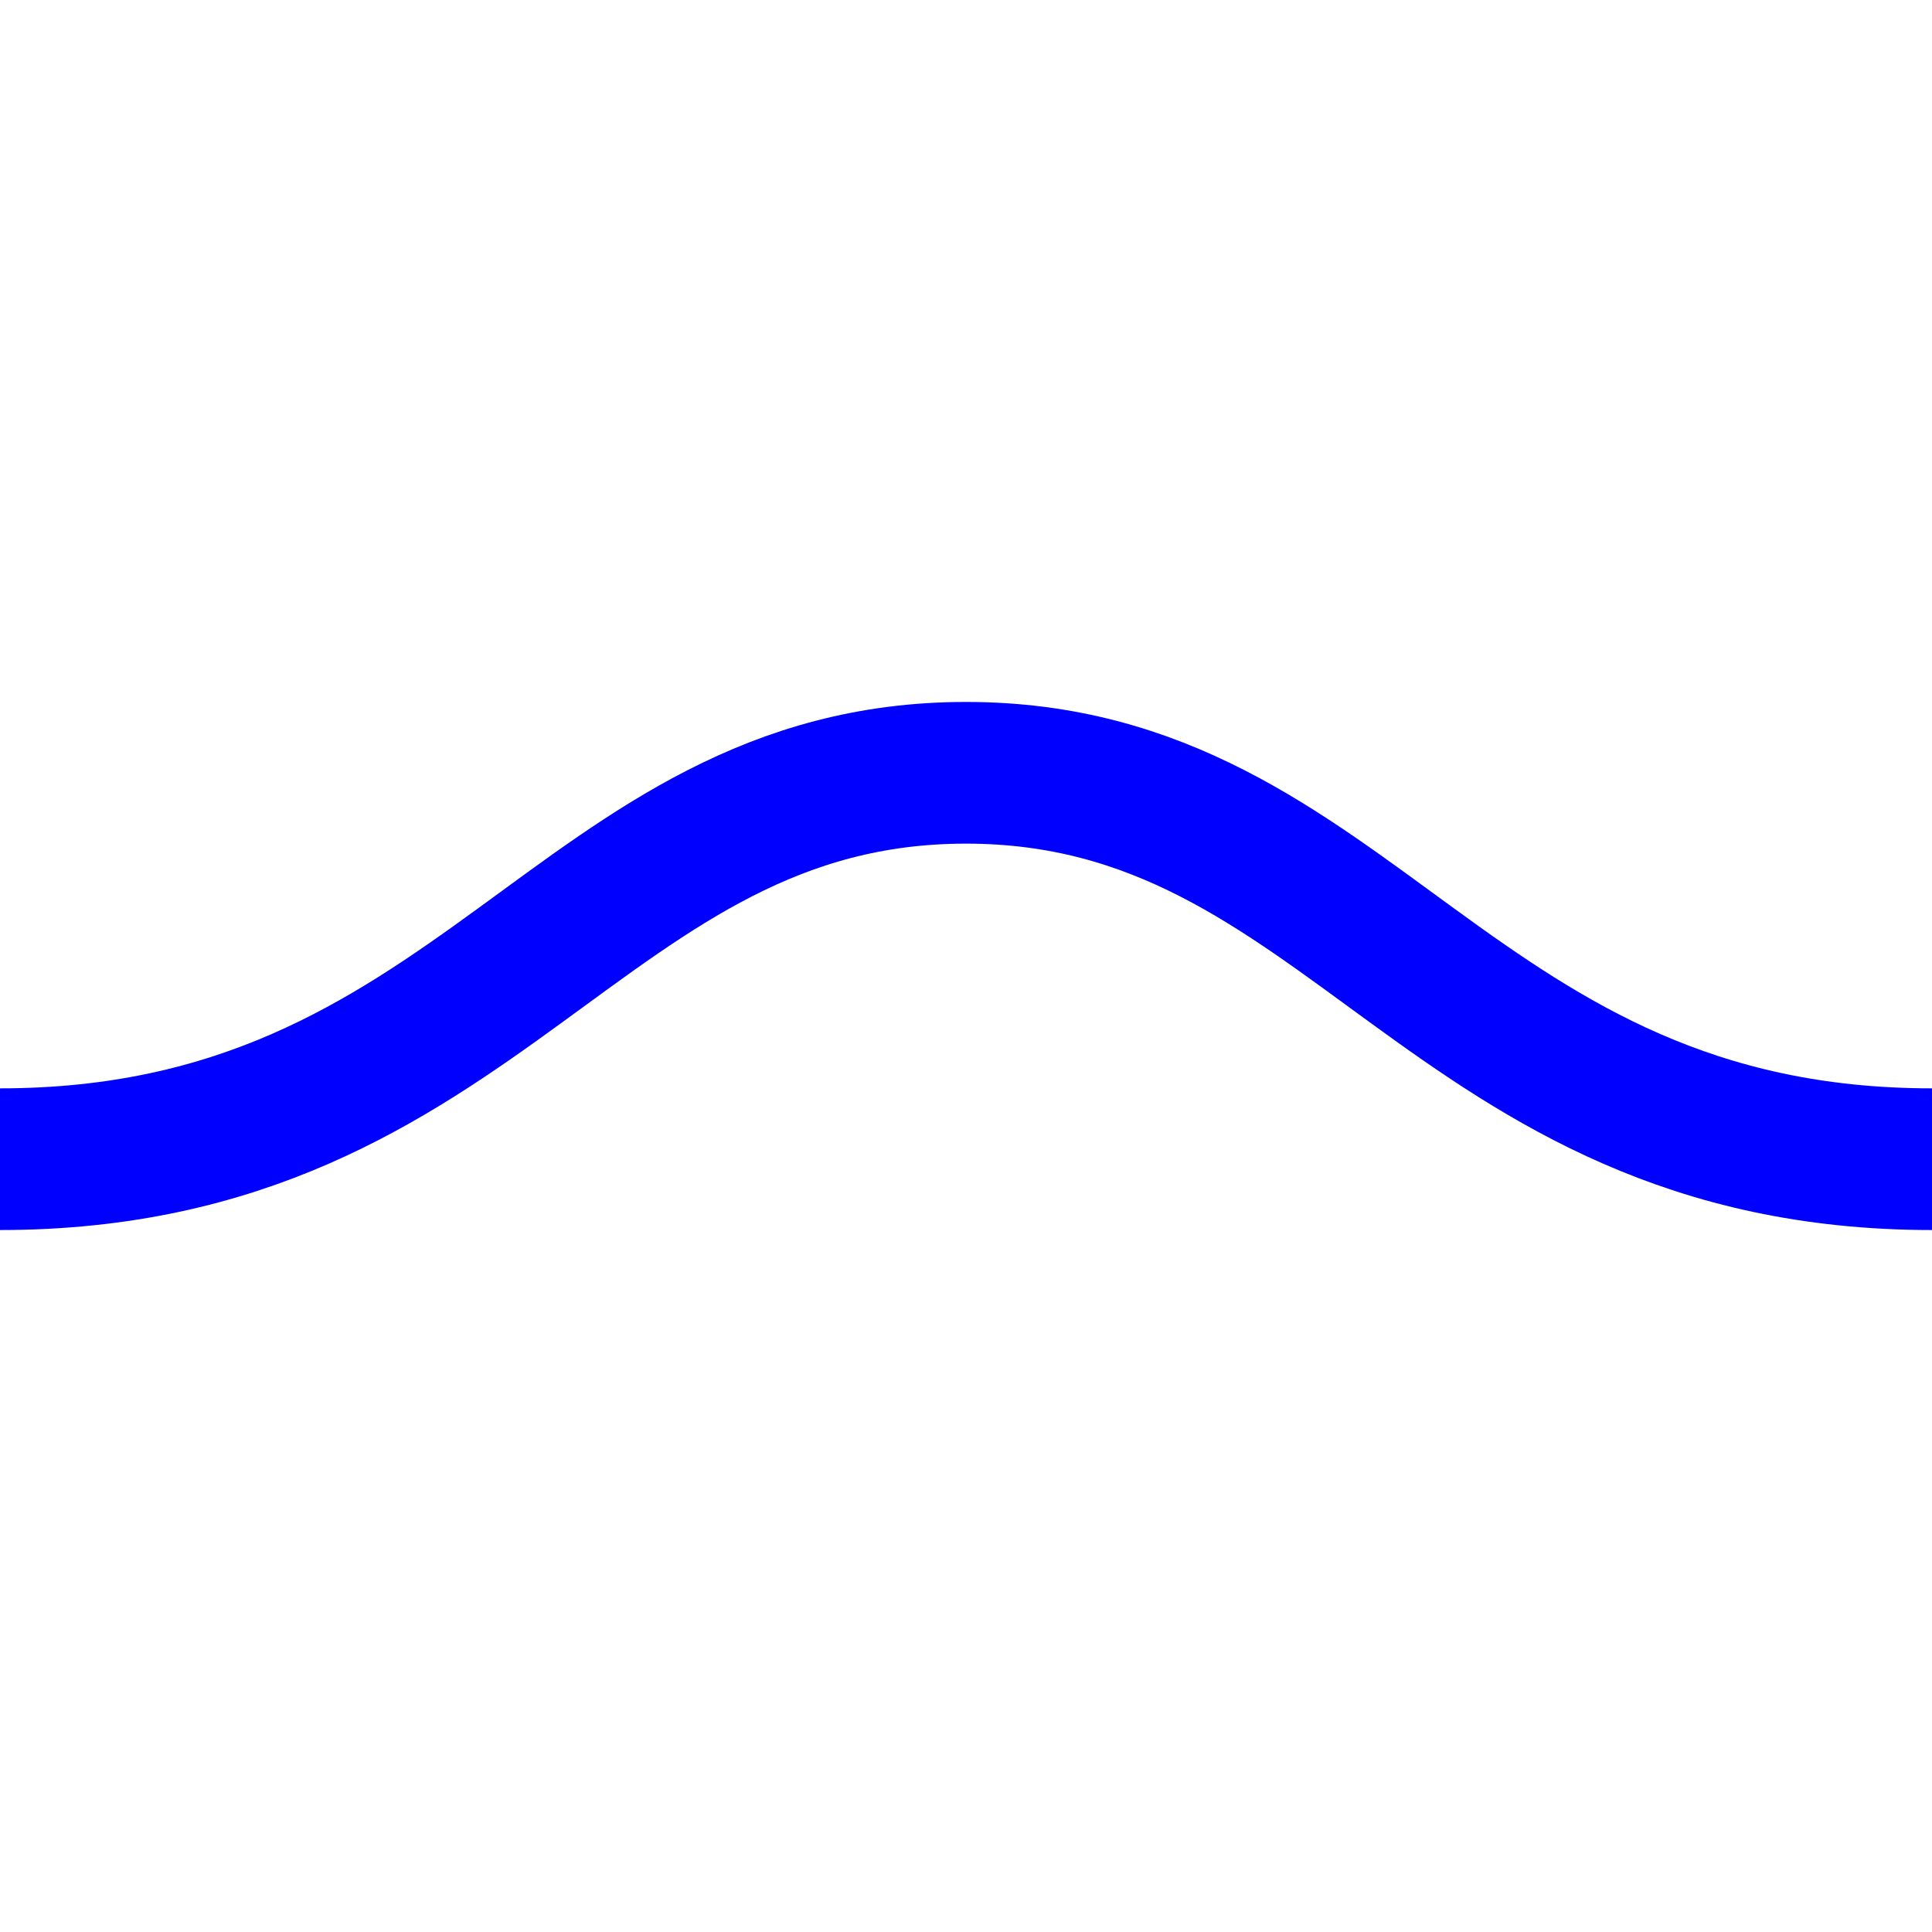
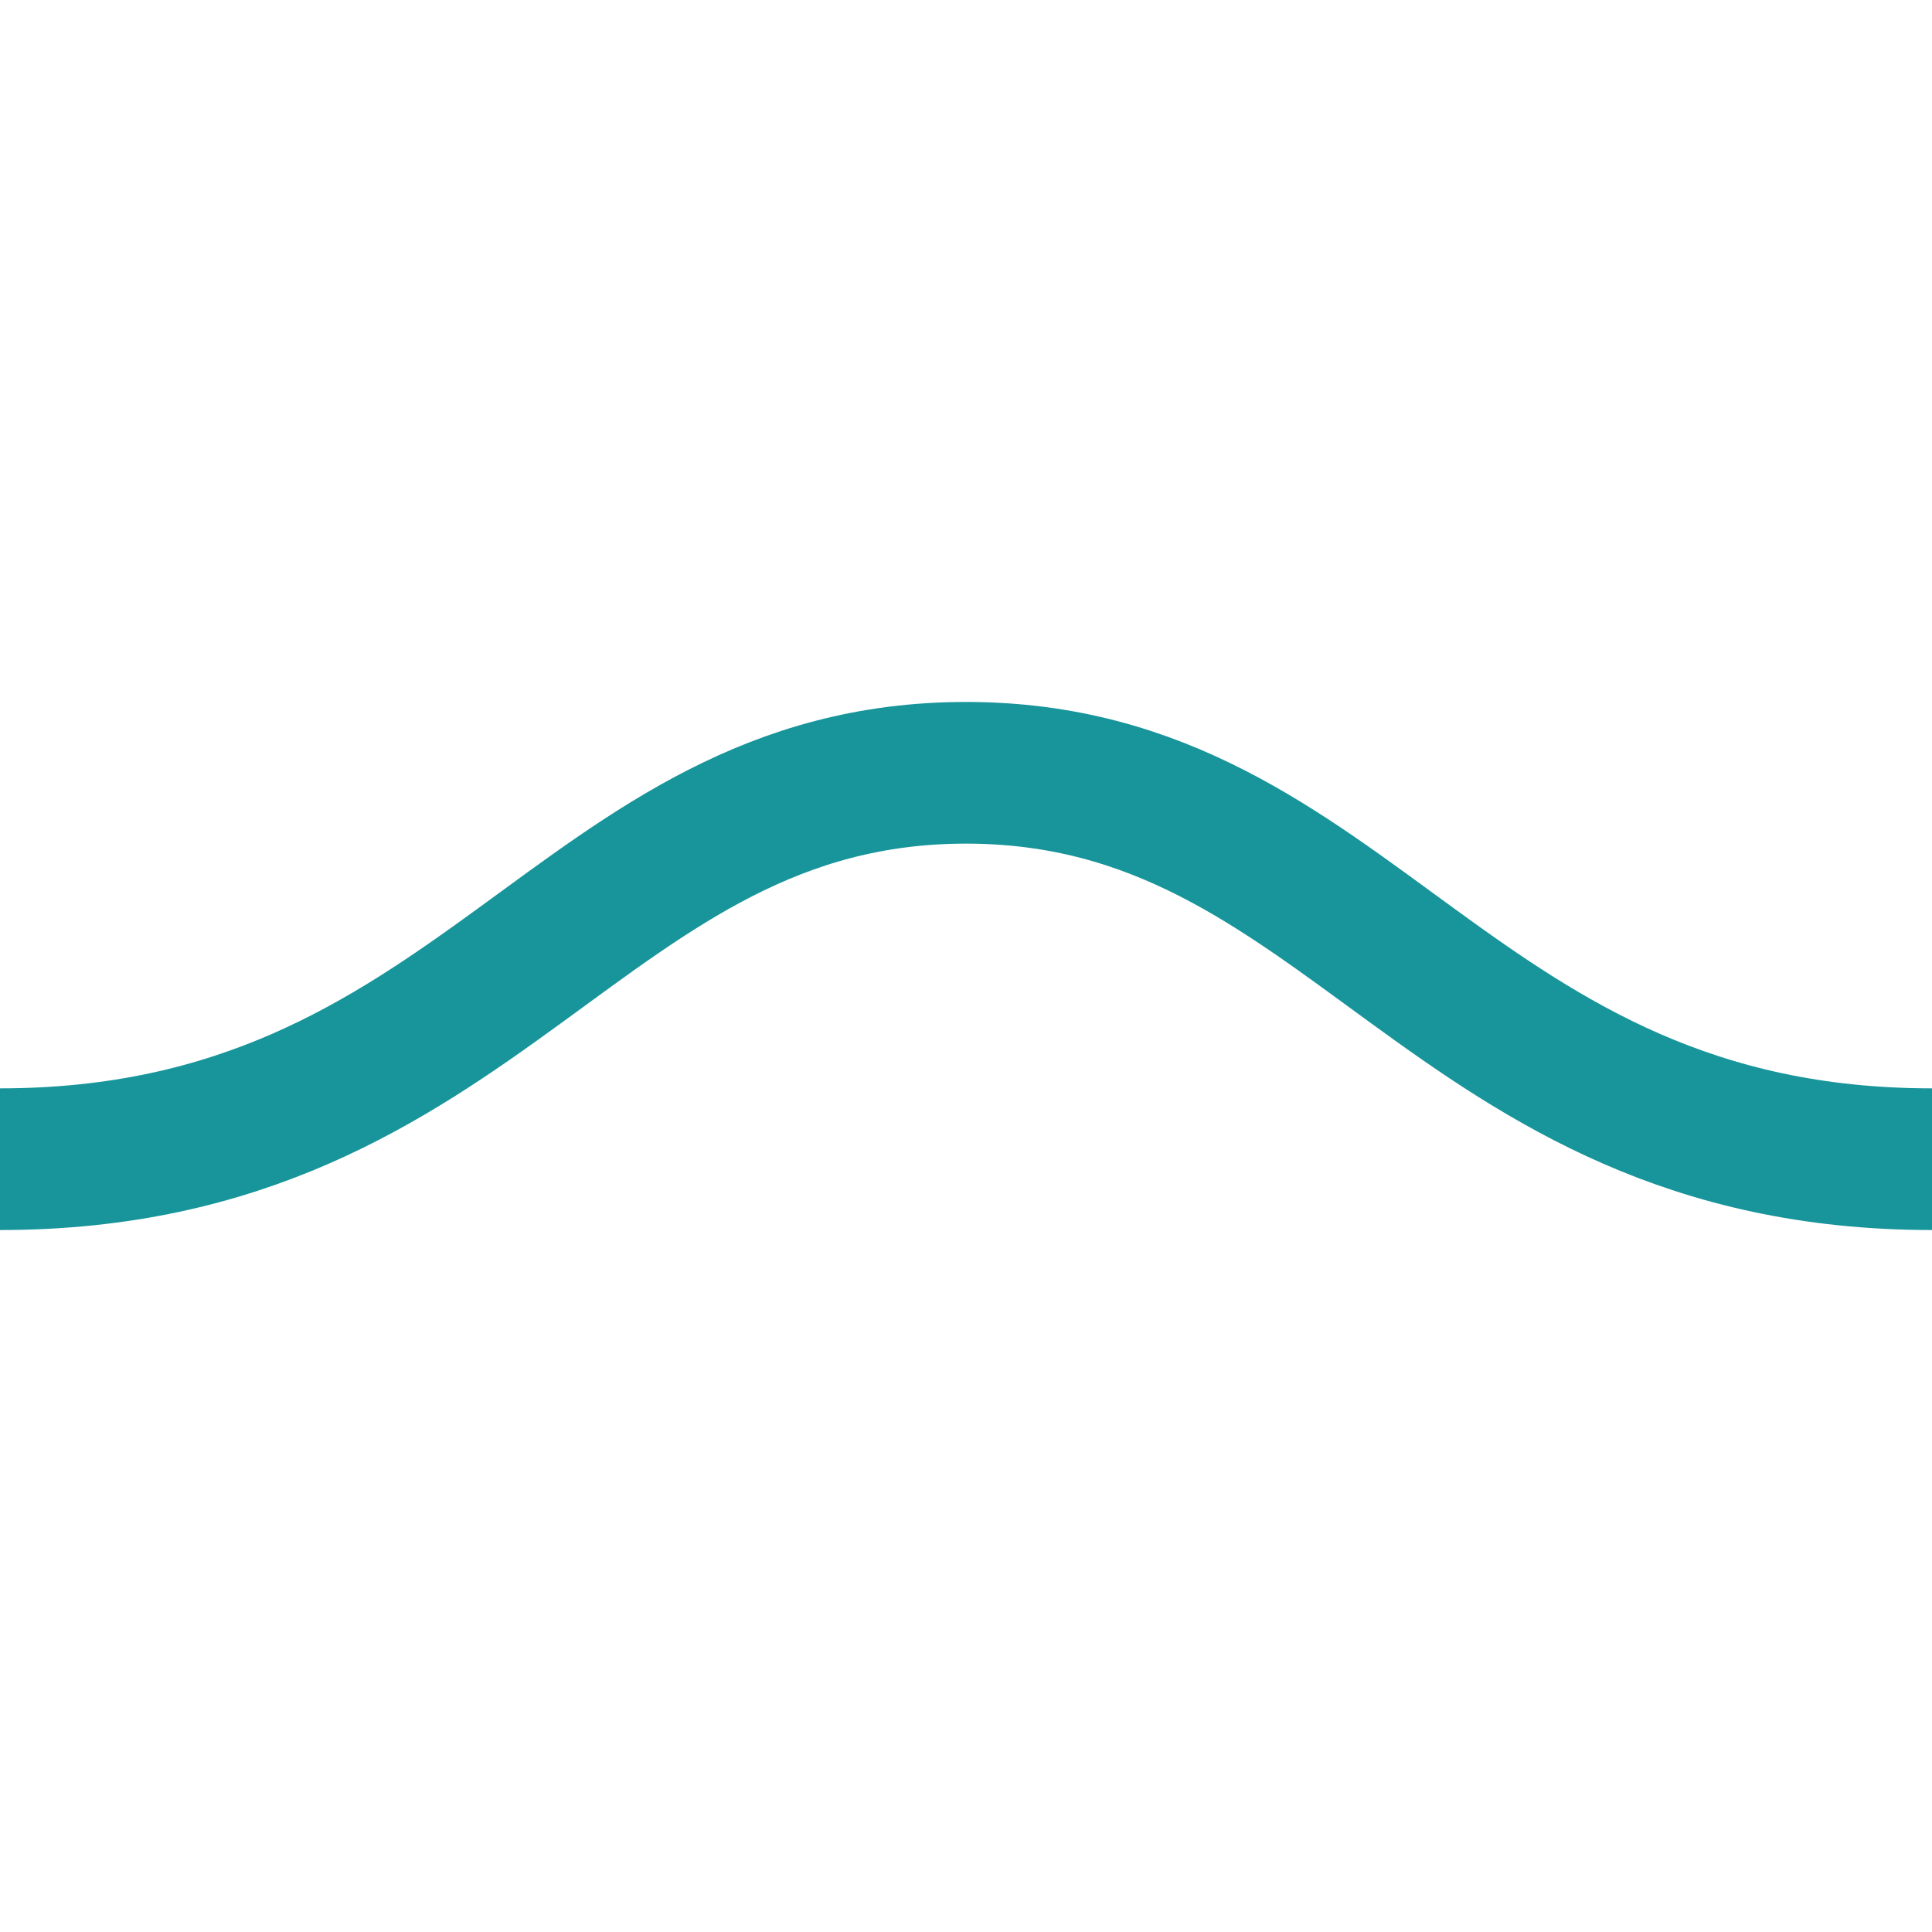
<svg xmlns="http://www.w3.org/2000/svg" width="15" height="15" id="svg3243" version="1.1">
  <defs id="defs3245">
    </defs>
  <g id="layer1" transform="translate(0,-1037.362)">
-     <path style="fill:none;stroke:#0000ff;stroke-width:1.1;stroke-linecap:butt;stroke-linejoin:miter;stroke-miterlimit:4;stroke-opacity:1;stroke-dasharray:none" d="m 0,1046.362 c 3.75,0 4.5,-3 7.5,-3 3,0 3.75,3 7.5,3" id="path2995" />
+     <path style="fill:none;stroke:#18959b;stroke-width:1.1;stroke-linecap:butt;stroke-linejoin:miter;stroke-miterlimit:4;stroke-opacity:1;stroke-dasharray:none" d="m 0,1046.362 c 3.75,0 4.5,-3 7.5,-3 3,0 3.75,3 7.5,3" id="path2995" />
  </g>
</svg>
